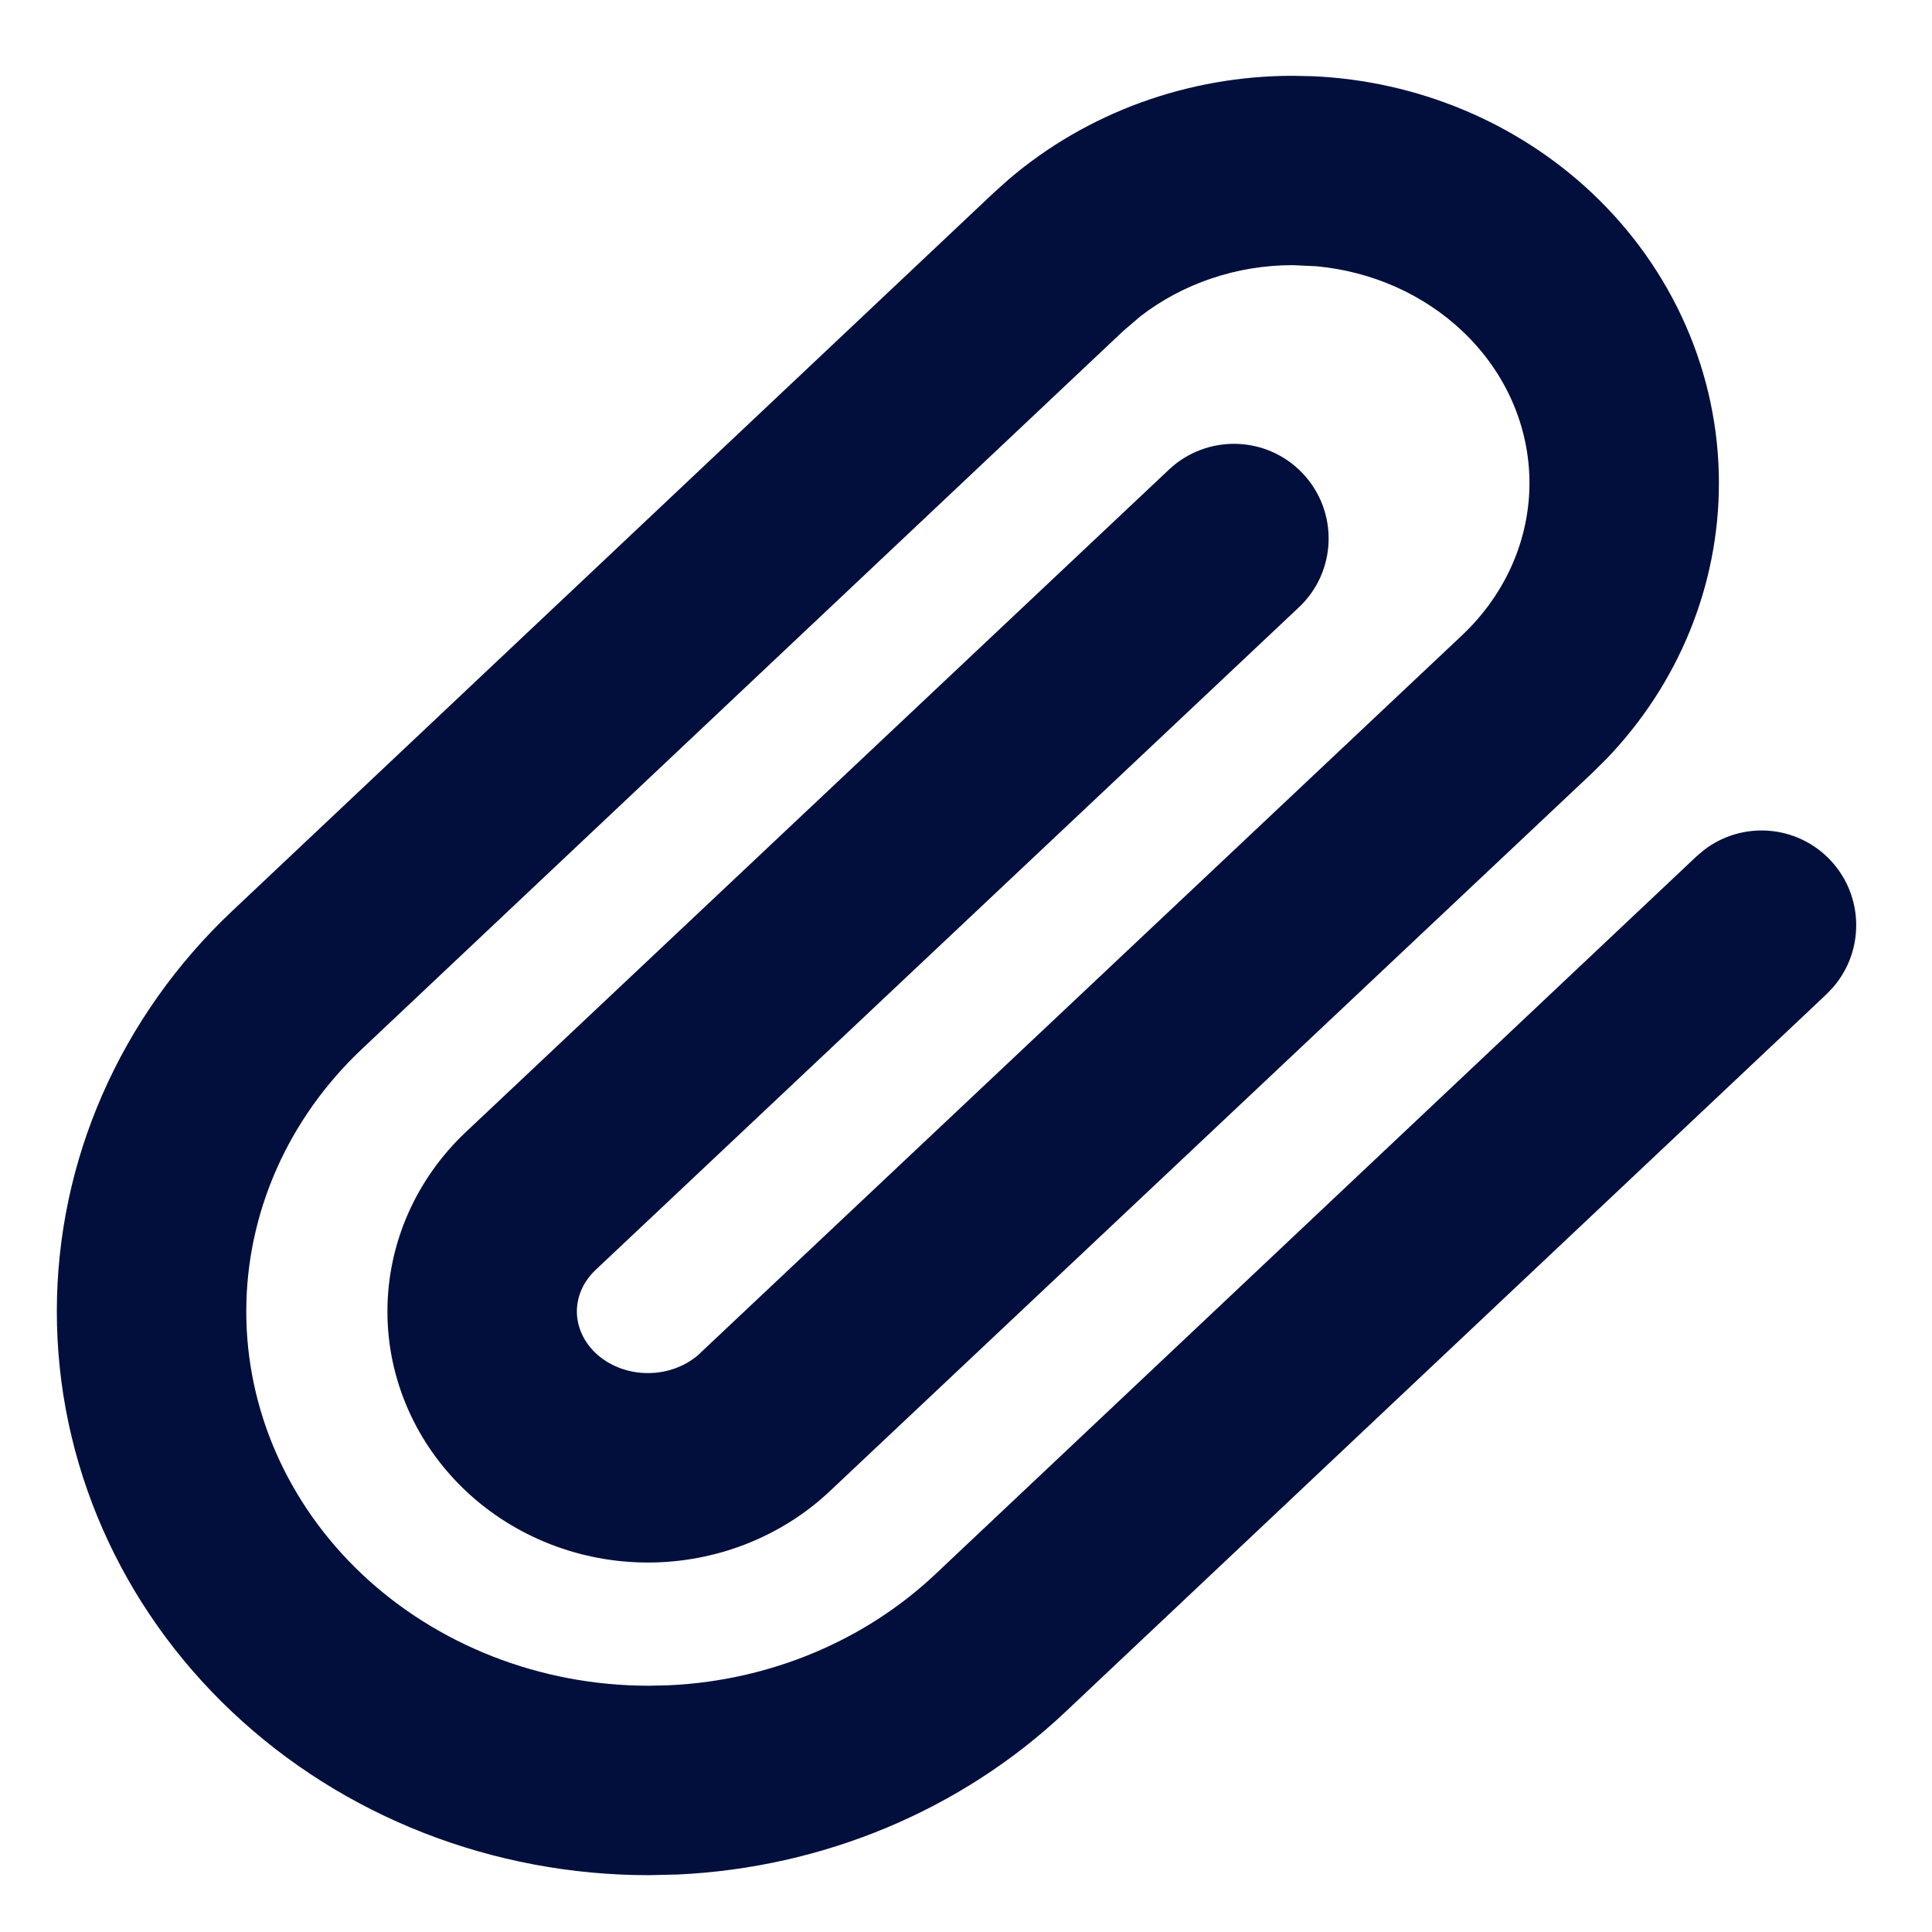
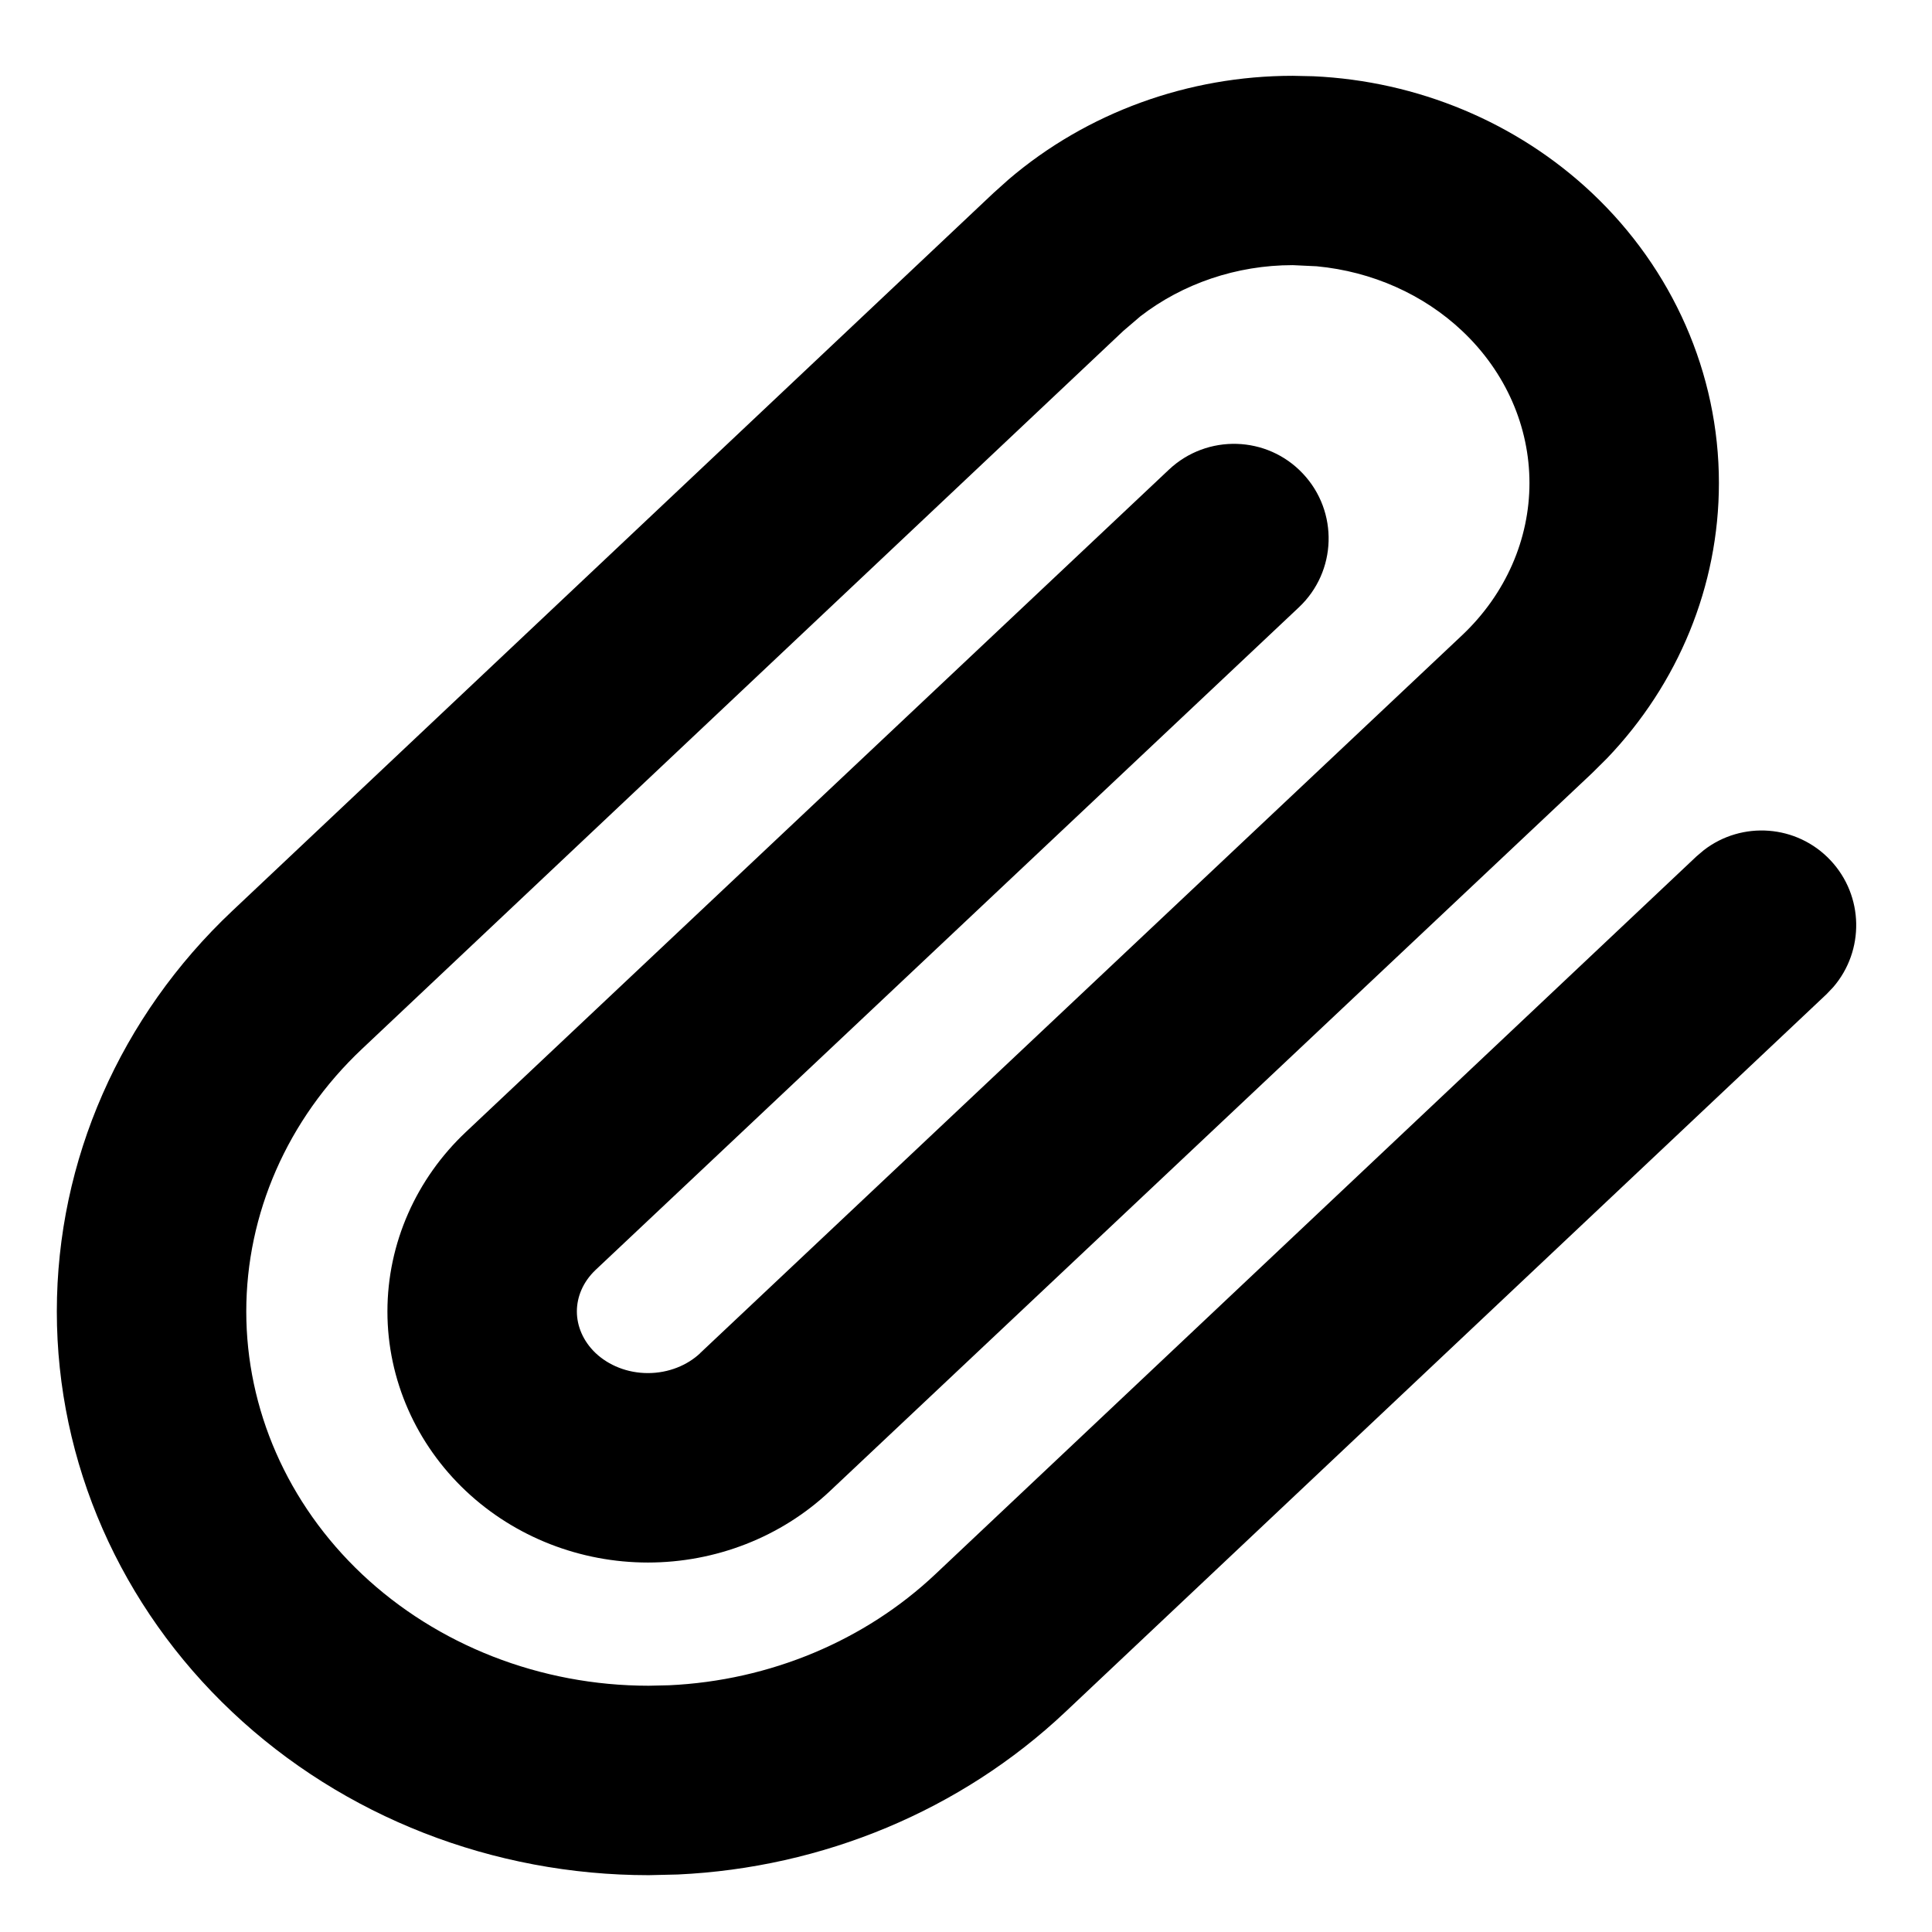
<svg xmlns="http://www.w3.org/2000/svg" width="17" height="17" viewBox="0 0 17 17" fill="none">
-   <path d="M13.458 4.25C13.458 3.758 13.252 3.276 12.866 2.912C12.527 2.592 12.075 2.389 11.586 2.343L11.375 2.333C10.878 2.333 10.406 2.497 10.036 2.782L9.884 2.912L3.186 9.229C2.527 9.85 2.167 10.683 2.167 11.54C2.167 12.397 2.527 13.23 3.186 13.852C3.847 14.475 4.754 14.833 5.708 14.833L5.887 14.829C6.775 14.788 7.611 14.436 8.23 13.852L14.928 7.535L14.993 7.48C15.328 7.222 15.81 7.255 16.106 7.569C16.402 7.883 16.407 8.366 16.131 8.686L16.072 8.748L9.374 15.064C8.455 15.931 7.238 16.435 5.964 16.494L5.708 16.5C4.342 16.5 3.023 15.989 2.043 15.064C1.061 14.138 0.5 12.871 0.5 11.54C0.5 10.208 1.061 8.942 2.043 8.016L8.741 1.699L8.876 1.578C9.566 0.989 10.457 0.667 11.375 0.667L11.558 0.671C12.472 0.713 13.347 1.075 14.009 1.699C14.717 2.367 15.125 3.284 15.125 4.25C15.125 5.157 14.767 6.019 14.139 6.674L14.009 6.803L7.304 13.119C6.871 13.528 6.293 13.749 5.701 13.749C5.109 13.749 4.532 13.527 4.099 13.119C3.664 12.709 3.409 12.142 3.409 11.54C3.409 10.938 3.664 10.371 4.099 9.961L10.286 4.132C10.621 3.817 11.149 3.832 11.464 4.167C11.78 4.502 11.764 5.03 11.428 5.345L5.241 11.174C5.129 11.28 5.076 11.412 5.076 11.54C5.076 11.667 5.13 11.801 5.242 11.907C5.356 12.014 5.52 12.082 5.701 12.082C5.882 12.082 6.047 12.014 6.161 11.907V11.906L12.866 5.589C13.251 5.225 13.458 4.743 13.458 4.25Z" fill="#020F3C" />
+   <path d="M13.458 4.25C13.458 3.758 13.252 3.276 12.866 2.912C12.527 2.592 12.075 2.389 11.586 2.343L11.375 2.333C10.878 2.333 10.406 2.497 10.036 2.782L9.884 2.912L3.186 9.229C2.527 9.85 2.167 10.683 2.167 11.54C2.167 12.397 2.527 13.23 3.186 13.852C3.847 14.475 4.754 14.833 5.708 14.833L5.887 14.829C6.775 14.788 7.611 14.436 8.23 13.852L14.928 7.535L14.993 7.48C15.328 7.222 15.81 7.255 16.106 7.569C16.402 7.883 16.407 8.366 16.131 8.686L16.072 8.748L9.374 15.064C8.455 15.931 7.238 16.435 5.964 16.494L5.708 16.5C4.342 16.5 3.023 15.989 2.043 15.064C1.061 14.138 0.5 12.871 0.5 11.54C0.5 10.208 1.061 8.942 2.043 8.016L8.741 1.699L8.876 1.578C9.566 0.989 10.457 0.667 11.375 0.667L11.558 0.671C12.472 0.713 13.347 1.075 14.009 1.699C14.717 2.367 15.125 3.284 15.125 4.25C15.125 5.157 14.767 6.019 14.139 6.674L14.009 6.803L7.304 13.119C6.871 13.528 6.293 13.749 5.701 13.749C5.109 13.749 4.532 13.527 4.099 13.119C3.664 12.709 3.409 12.142 3.409 11.54C3.409 10.938 3.664 10.371 4.099 9.961L10.286 4.132C10.621 3.817 11.149 3.832 11.464 4.167C11.78 4.502 11.764 5.03 11.428 5.345L5.241 11.174C5.129 11.28 5.076 11.412 5.076 11.54C5.076 11.667 5.13 11.801 5.242 11.907C5.356 12.014 5.52 12.082 5.701 12.082C5.882 12.082 6.047 12.014 6.161 11.907V11.906L12.866 5.589C13.251 5.225 13.458 4.743 13.458 4.25Z" fill="currentColor" />
</svg>
